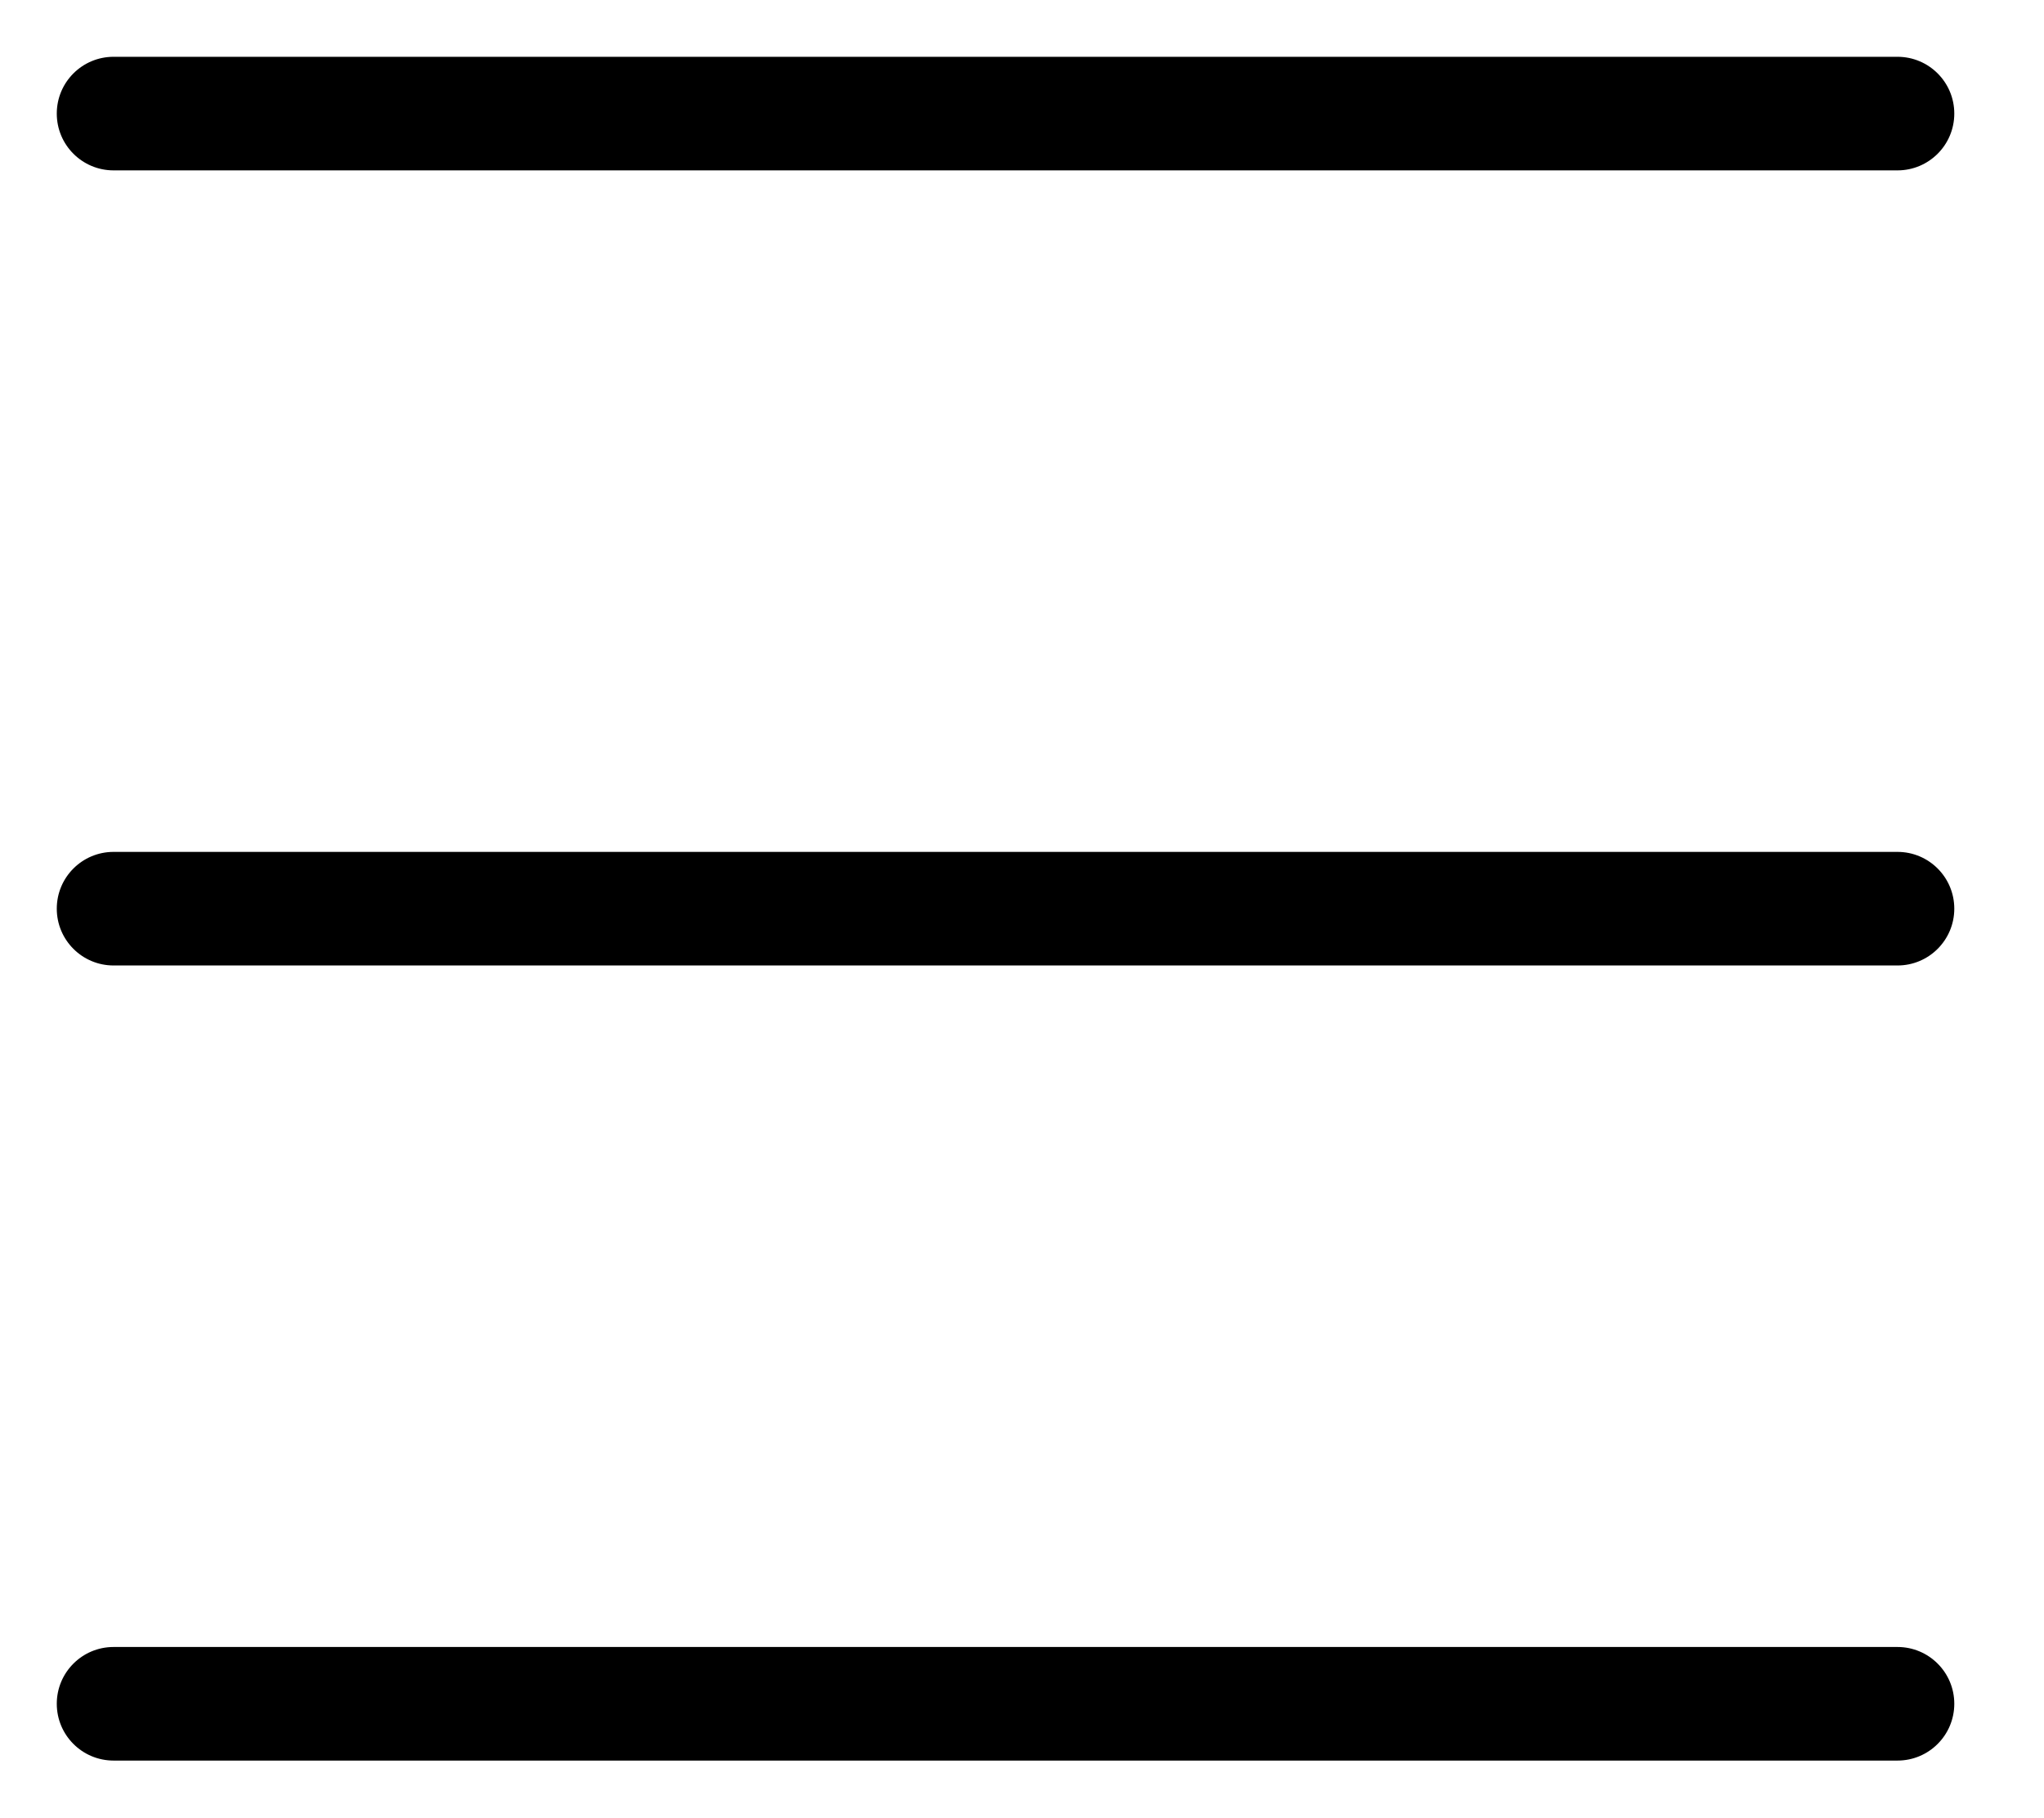
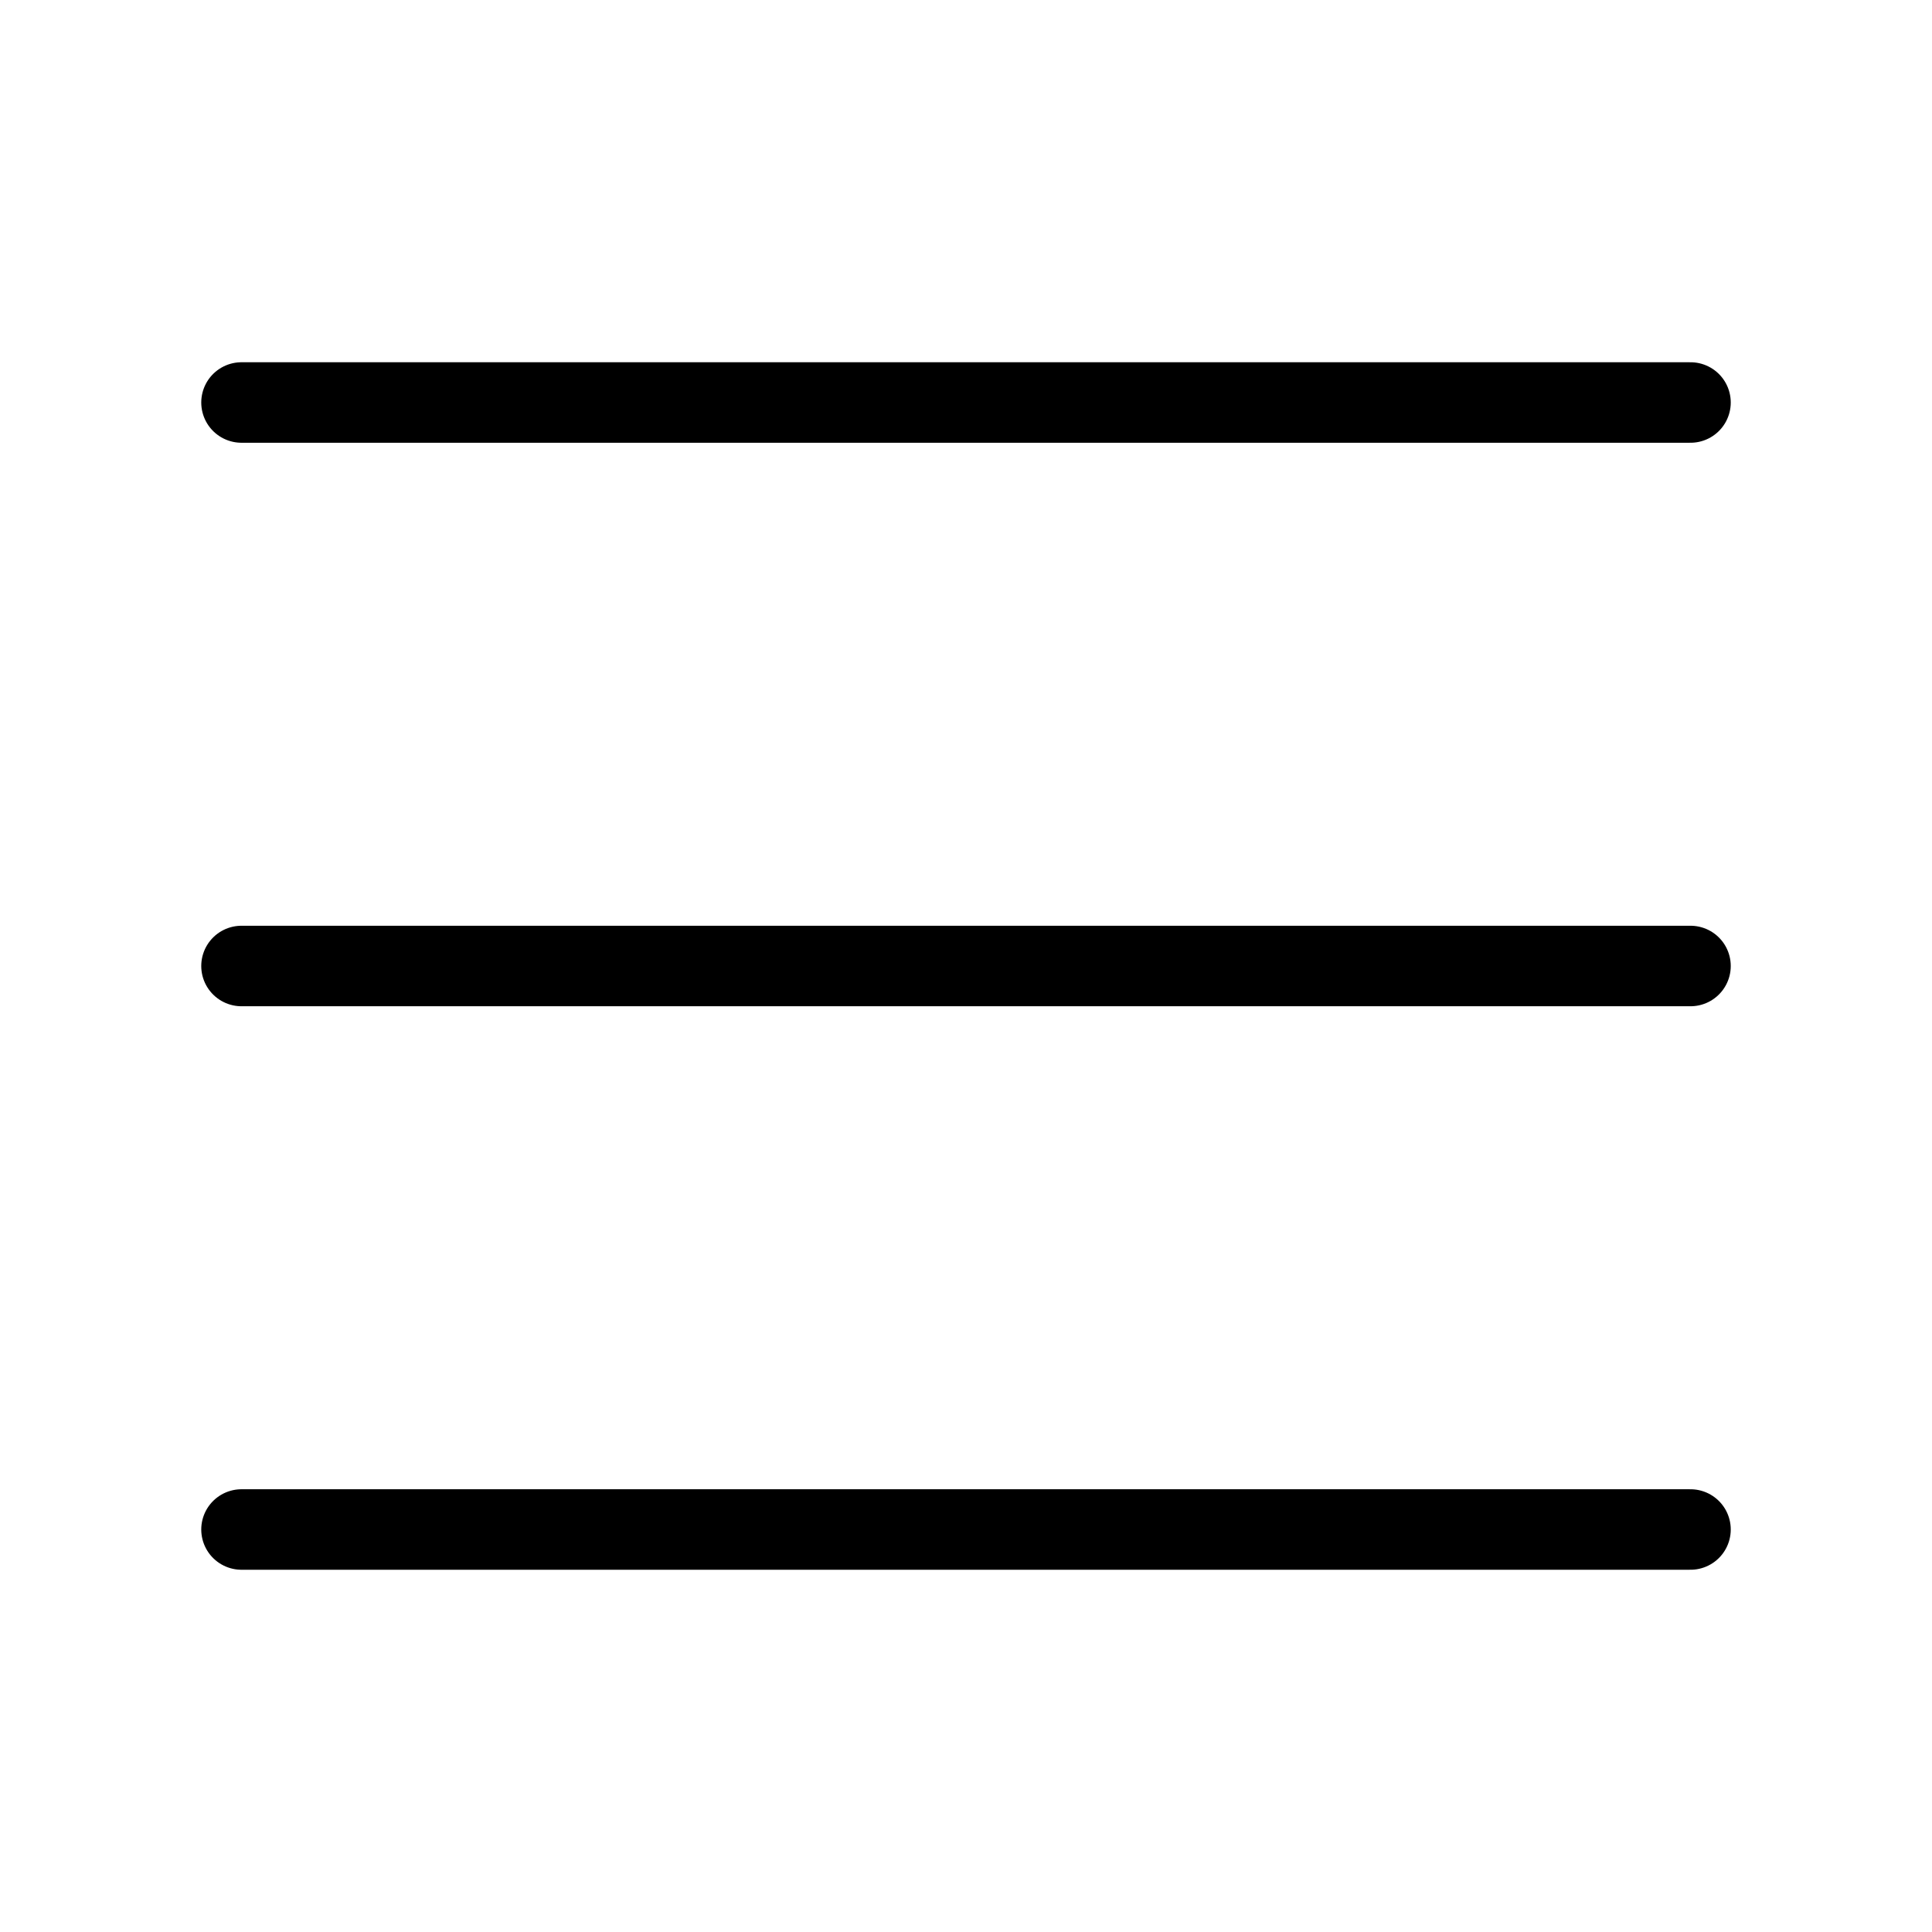
- <svg xmlns="http://www.w3.org/2000/svg" fill="none" class="icon icon-hamburger" viewBox="0 0 18 16">
-   <path fill="currentColor" d="M1 .5a.5.5 0 1 0 0 1h15.71a.5.5 0 0 0 0-1zM.5 8a.5.5 0 0 1 .5-.5h15.71a.5.5 0 0 1 0 1H1A.5.5 0 0 1 .5 8m0 7a.5.5 0 0 1 .5-.5h15.71a.5.5 0 0 1 0 1H1a.5.5 0 0 1-.5-.5" />
+ <svg xmlns="http://www.w3.org/2000/svg" fill="none" role="presentation" class="icon icon-hamburger" viewBox="0 0 24 24">
+   <path d="M3 5h18M3 12h18M3 19h18" stroke="currentColor" stroke-linecap="round" stroke-linejoin="round" />
</svg>
